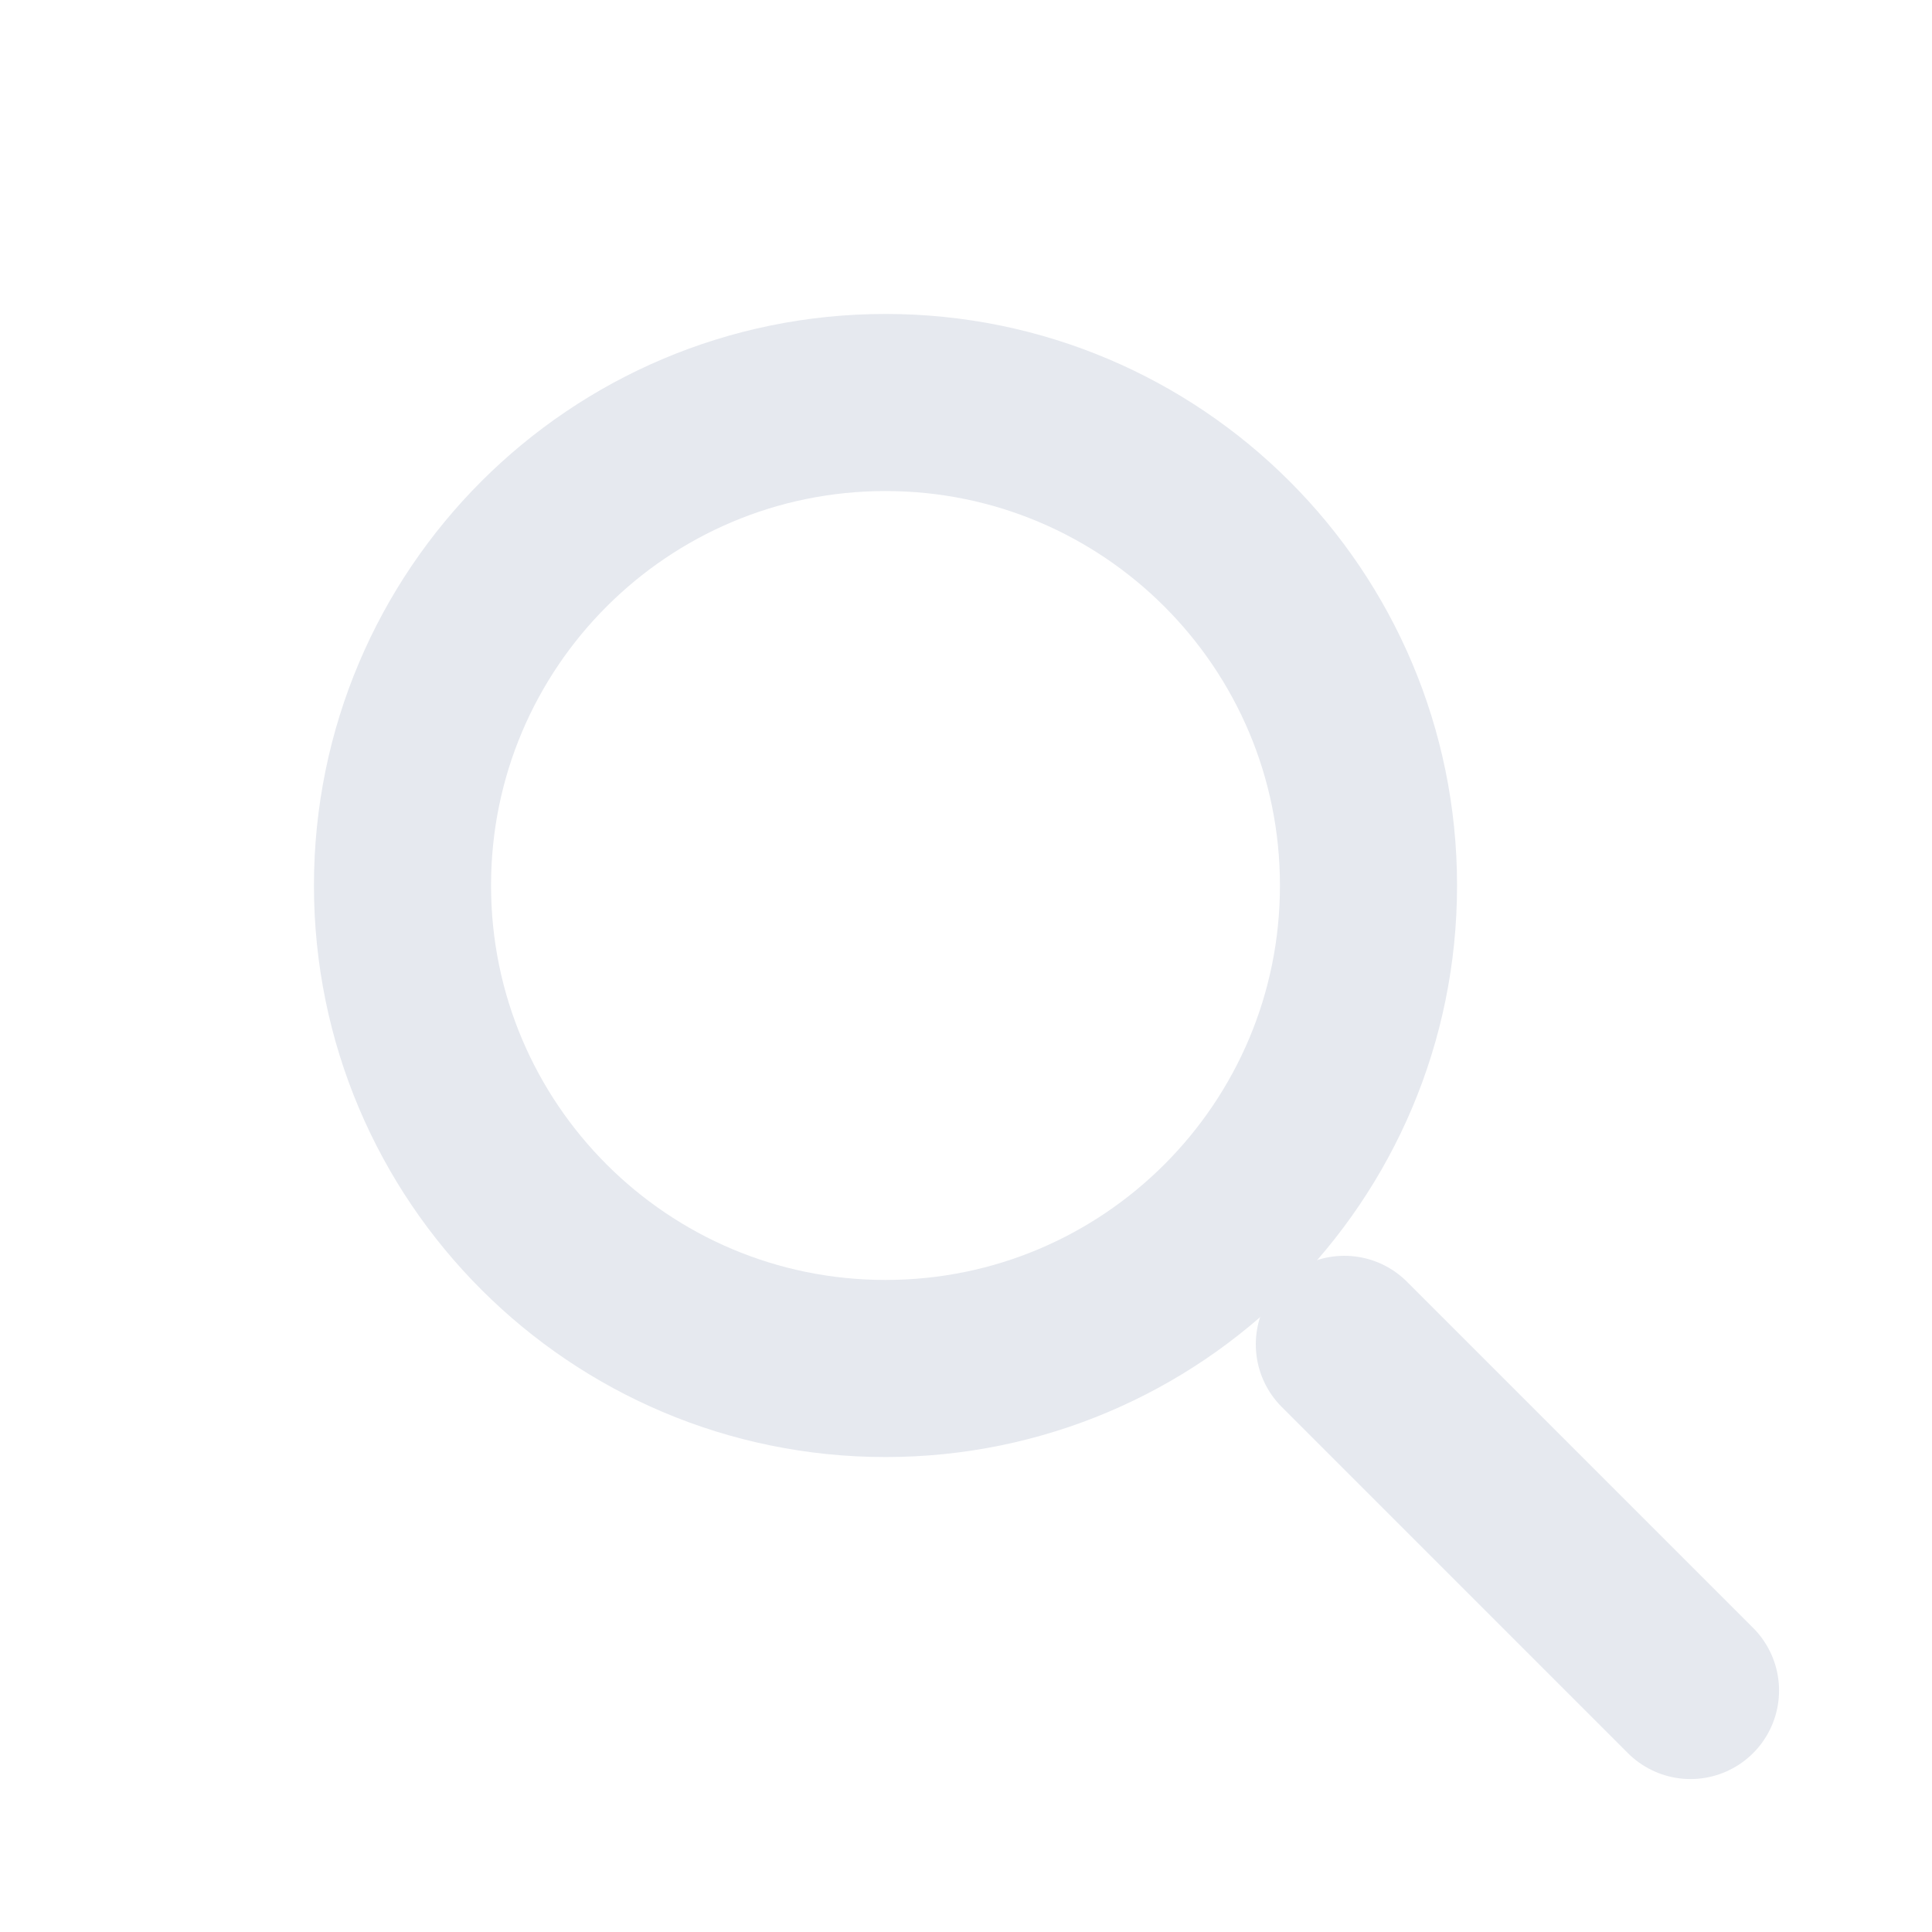
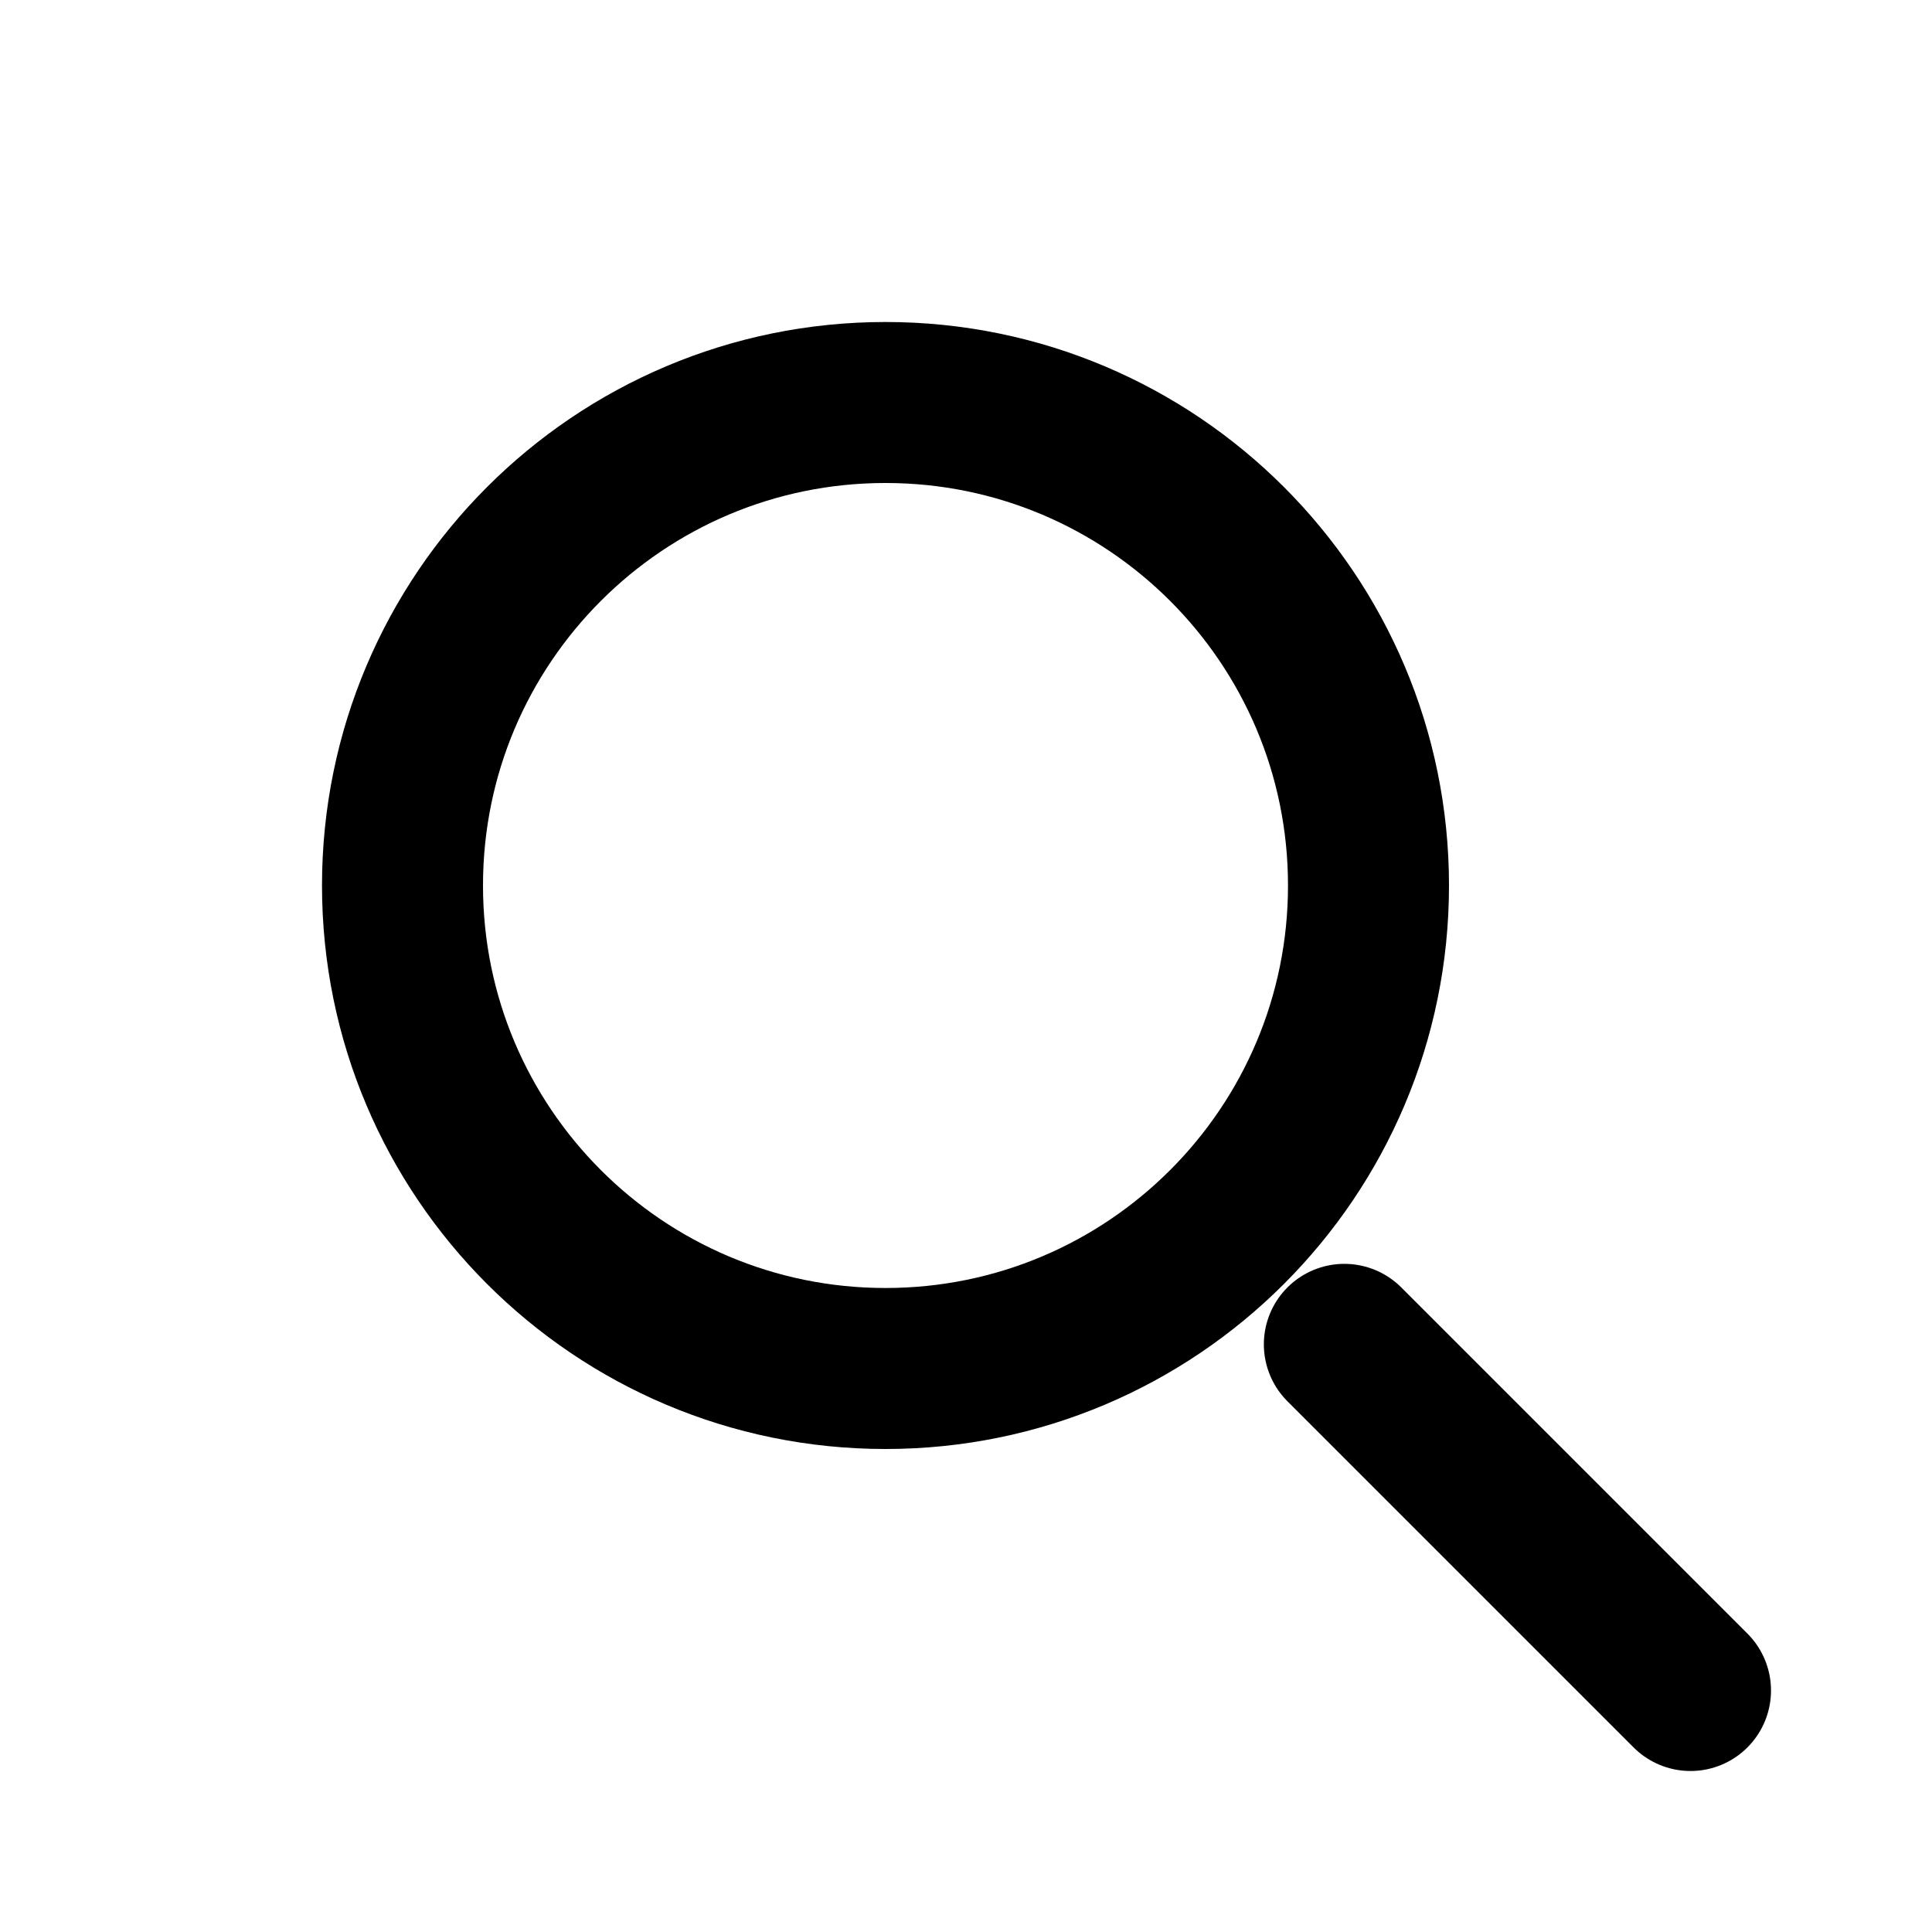
- <svg xmlns="http://www.w3.org/2000/svg" viewBox="0 0 24 24" fill="none" stroke="#e6e9ef" stroke-width="2.2" stroke-linecap="round" stroke-linejoin="round">
+ <svg xmlns="http://www.w3.org/2000/svg" viewBox="0 0 24 24" fill="none" stroke="currentColor" stroke-width="2" stroke-linecap="round" stroke-linejoin="round">
  <circle cx="11" cy="11" r="6" />
  <path d="M21 21l-4.3-4.3" />
</svg>
